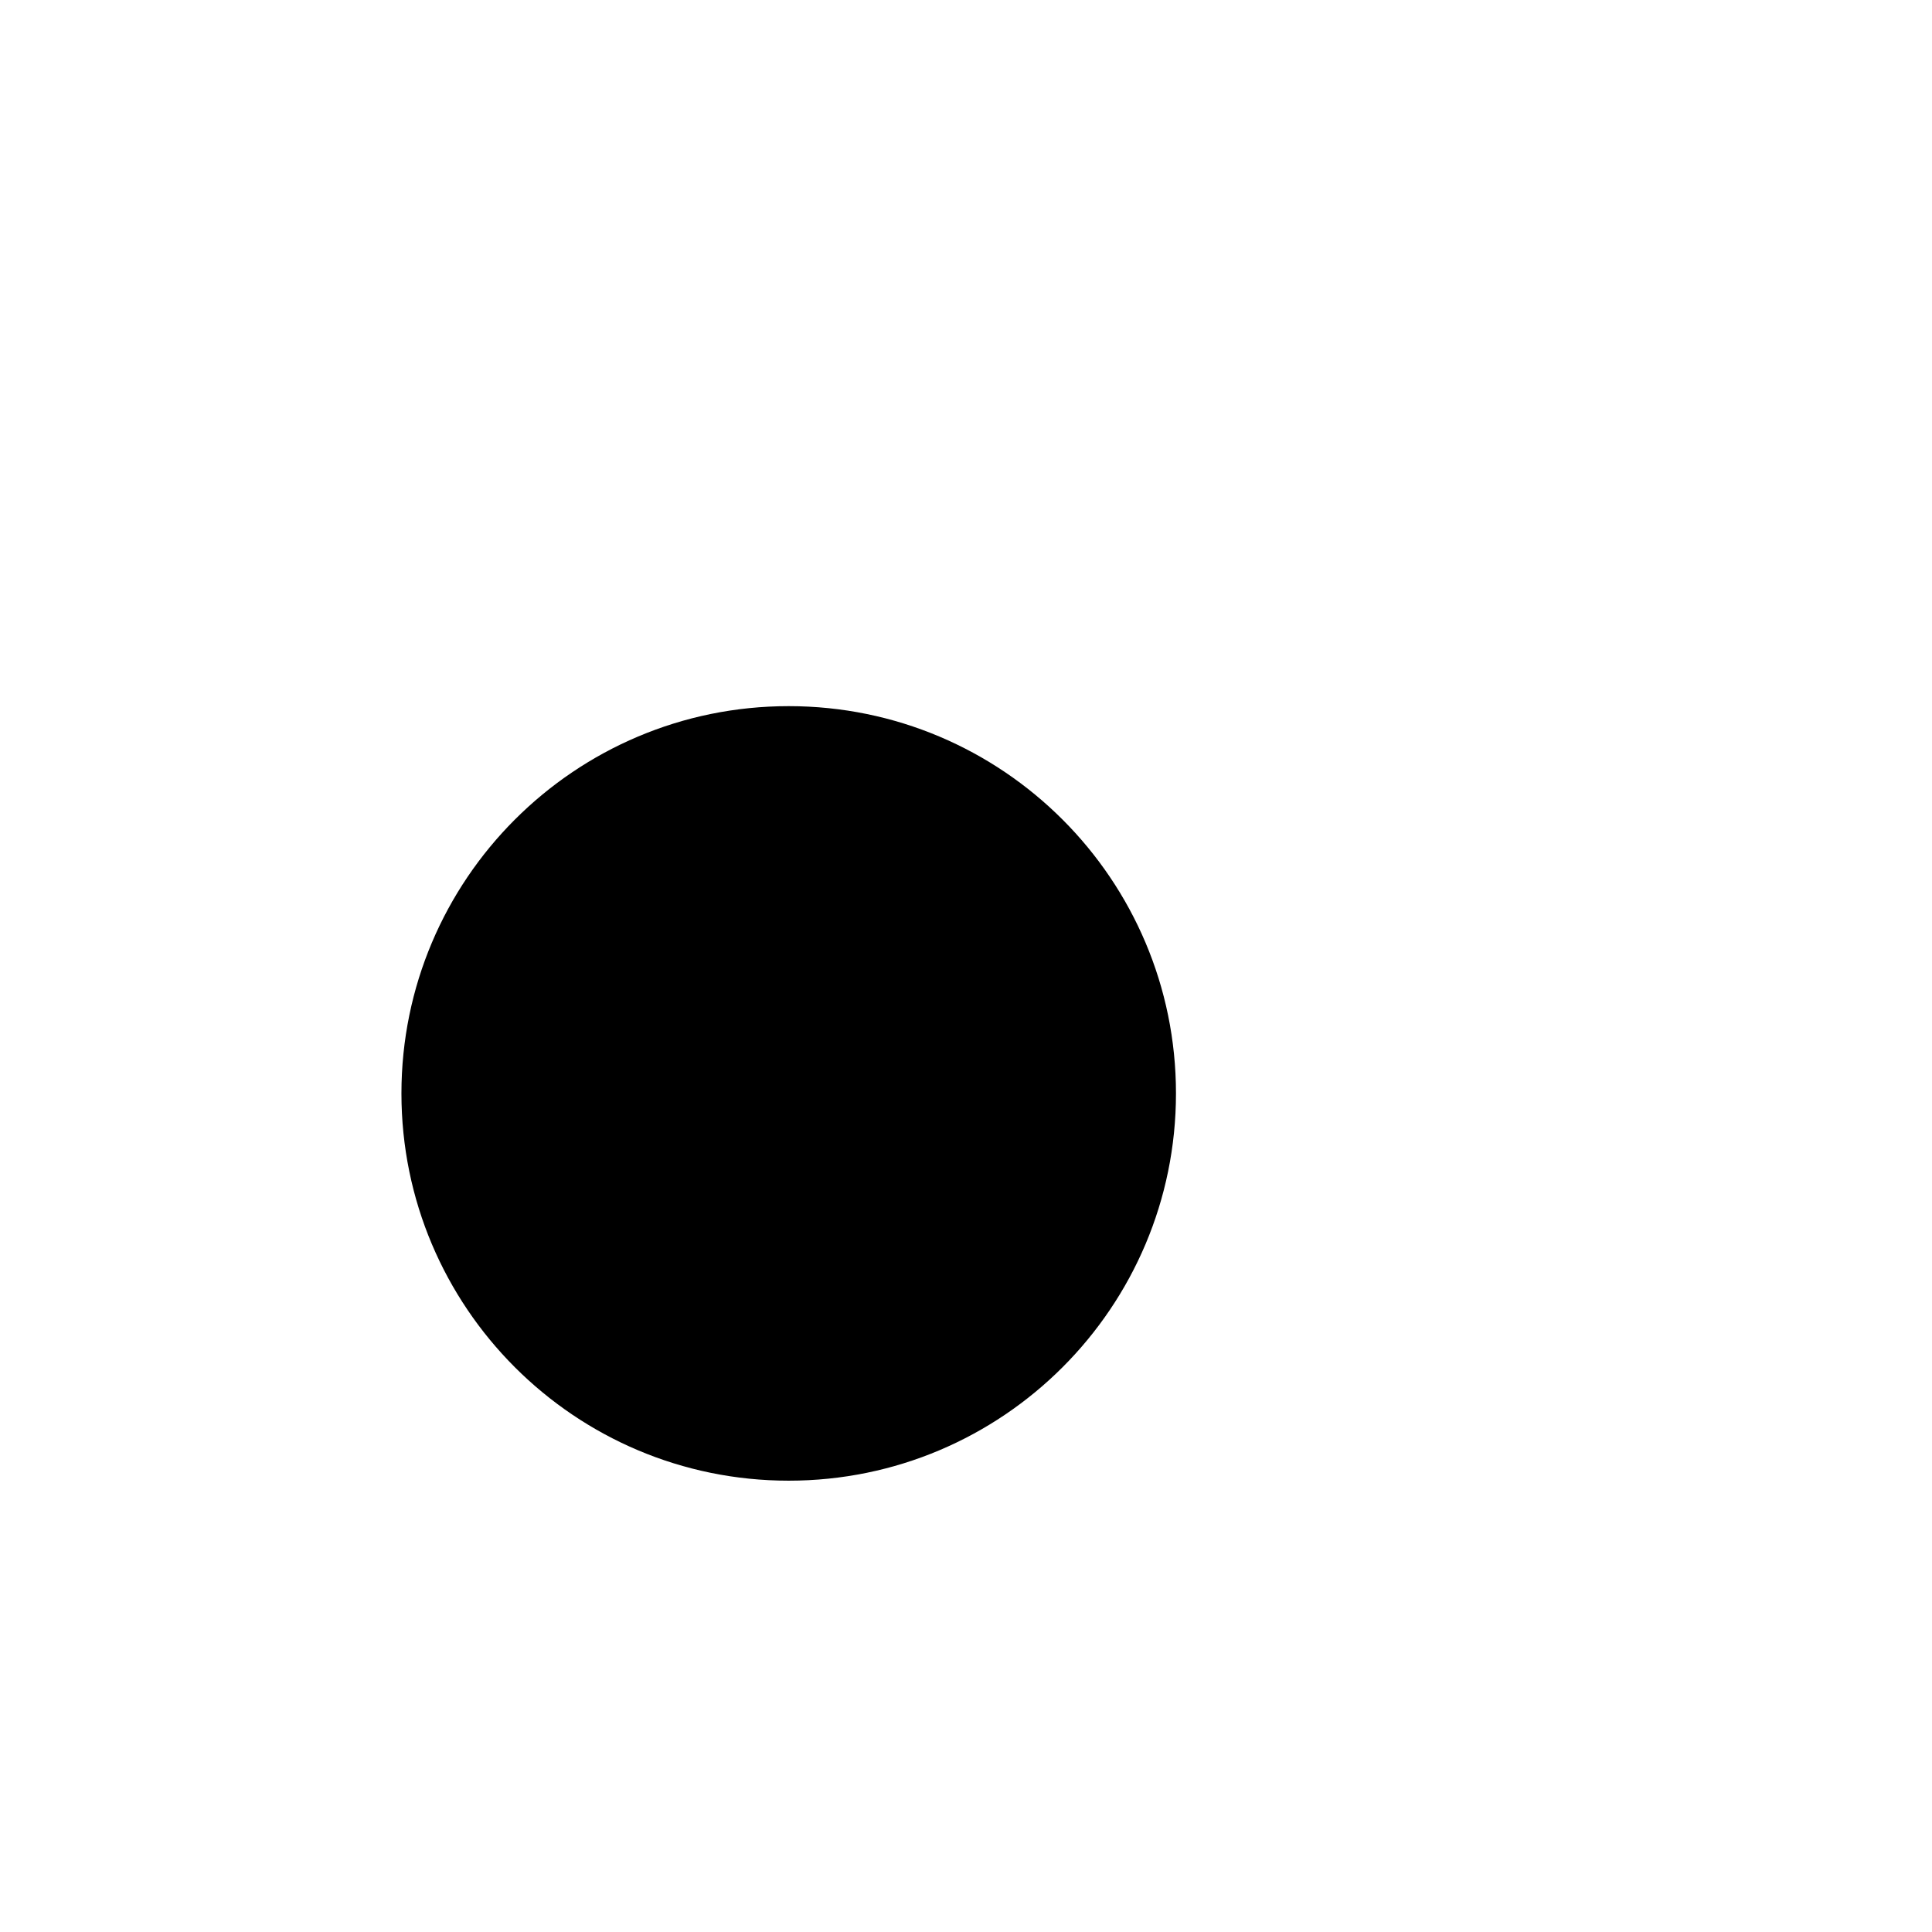
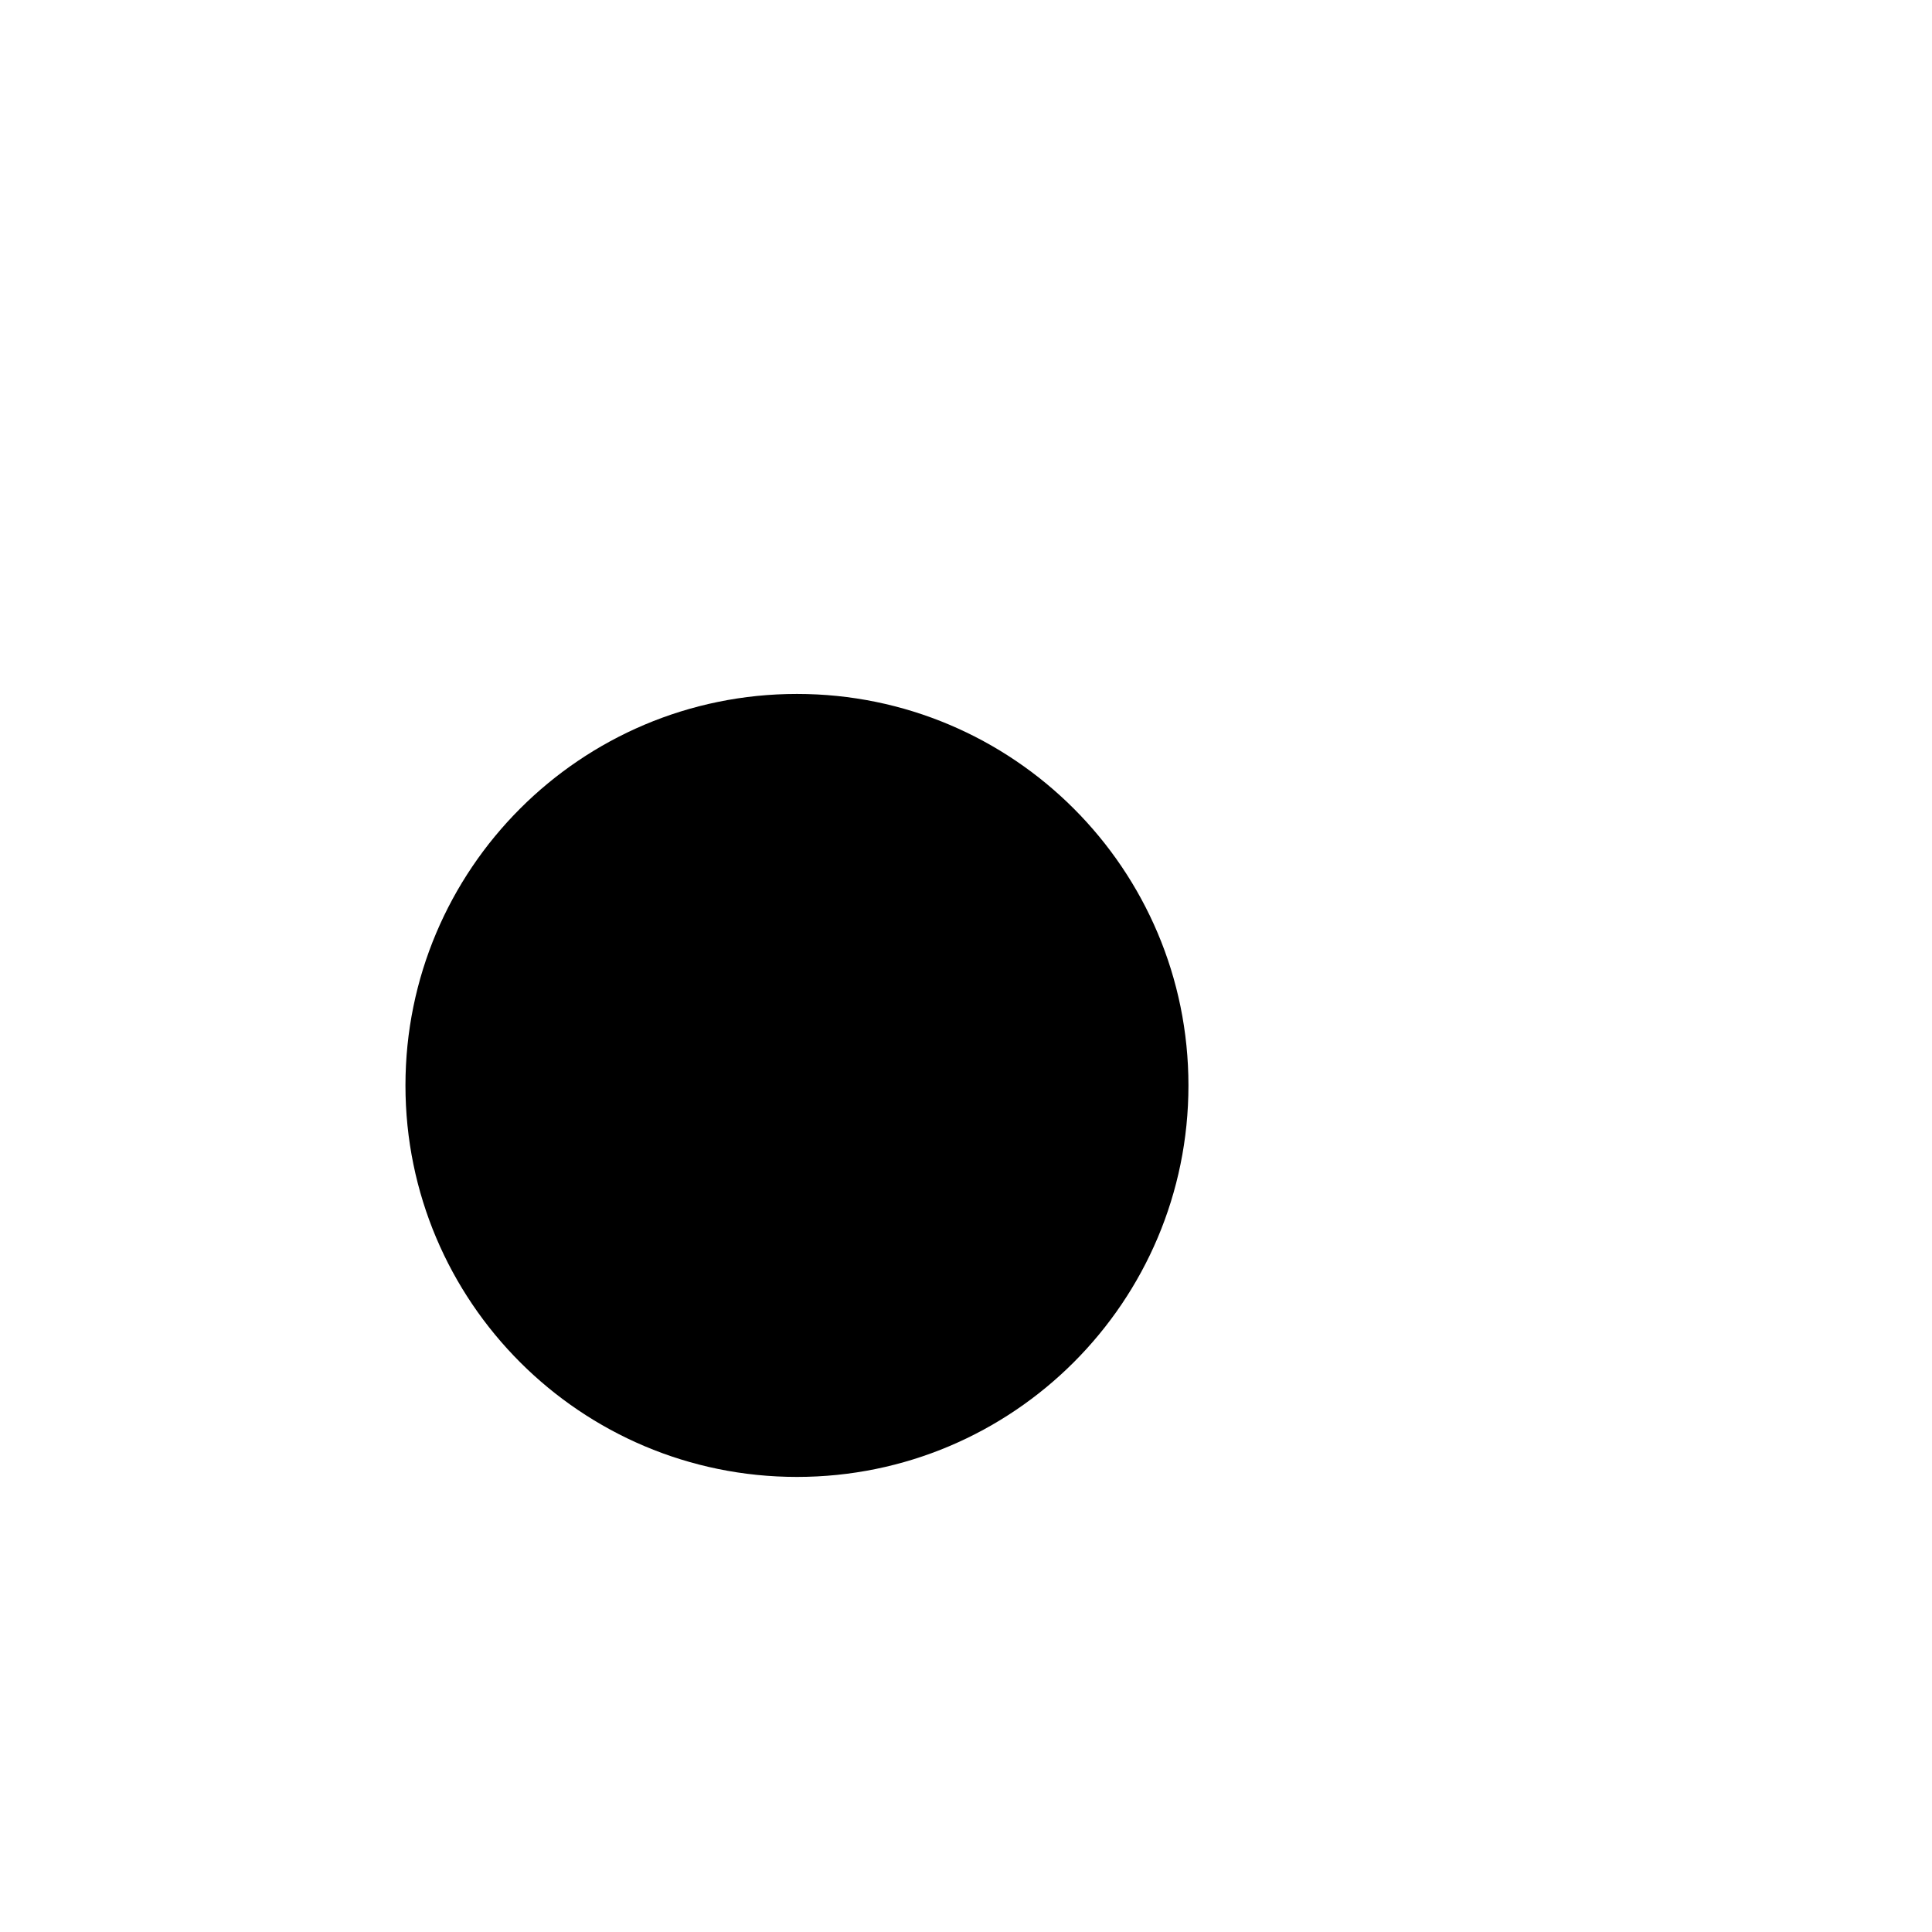
<svg xmlns="http://www.w3.org/2000/svg" width="1024" height="1024" viewBox="0 0 1024 1024">
-   <path d="M212.77 579.53A205.26 205.26 0 1 0 623.29 579.53A205.26 205.26 0 1 0 212.77 579.53Z" fill="#000" />
+   <path d="M214.9 575.3A207.5 207.5 0 1 0 629.9 575.3A207.5 207.5 0 1 0 214.9 575.3Z" fill="#000" />
</svg>
